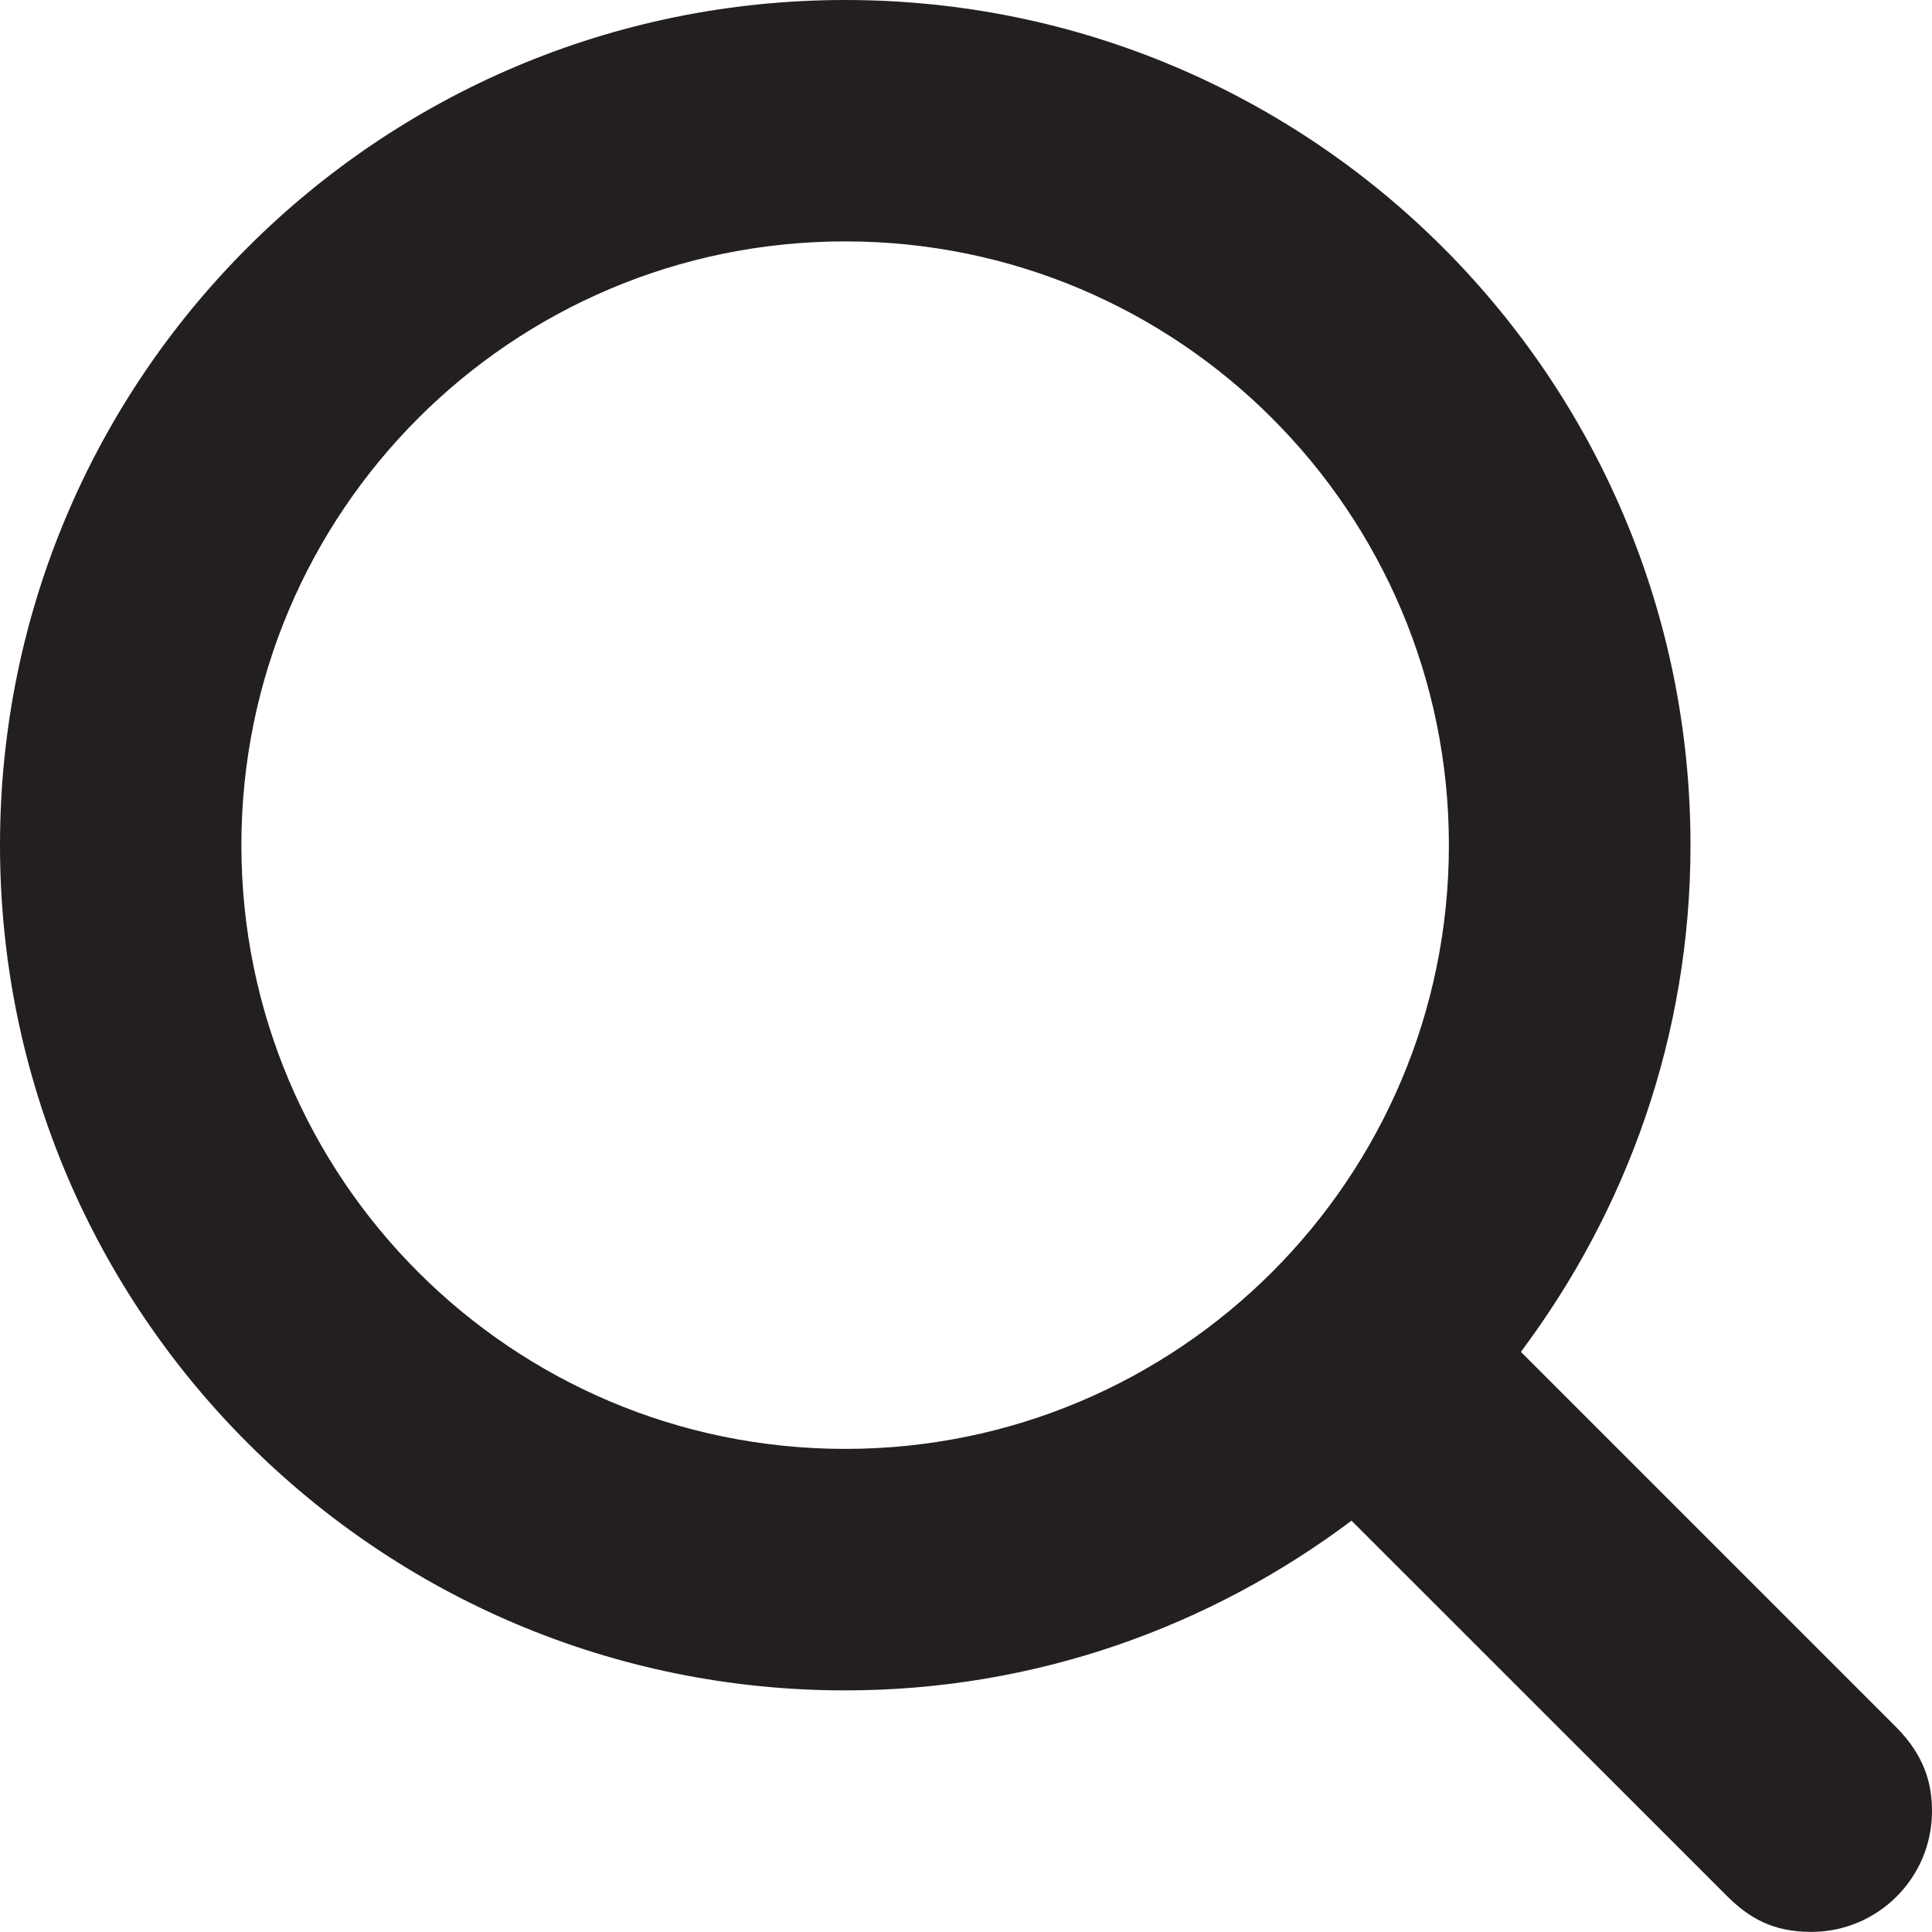
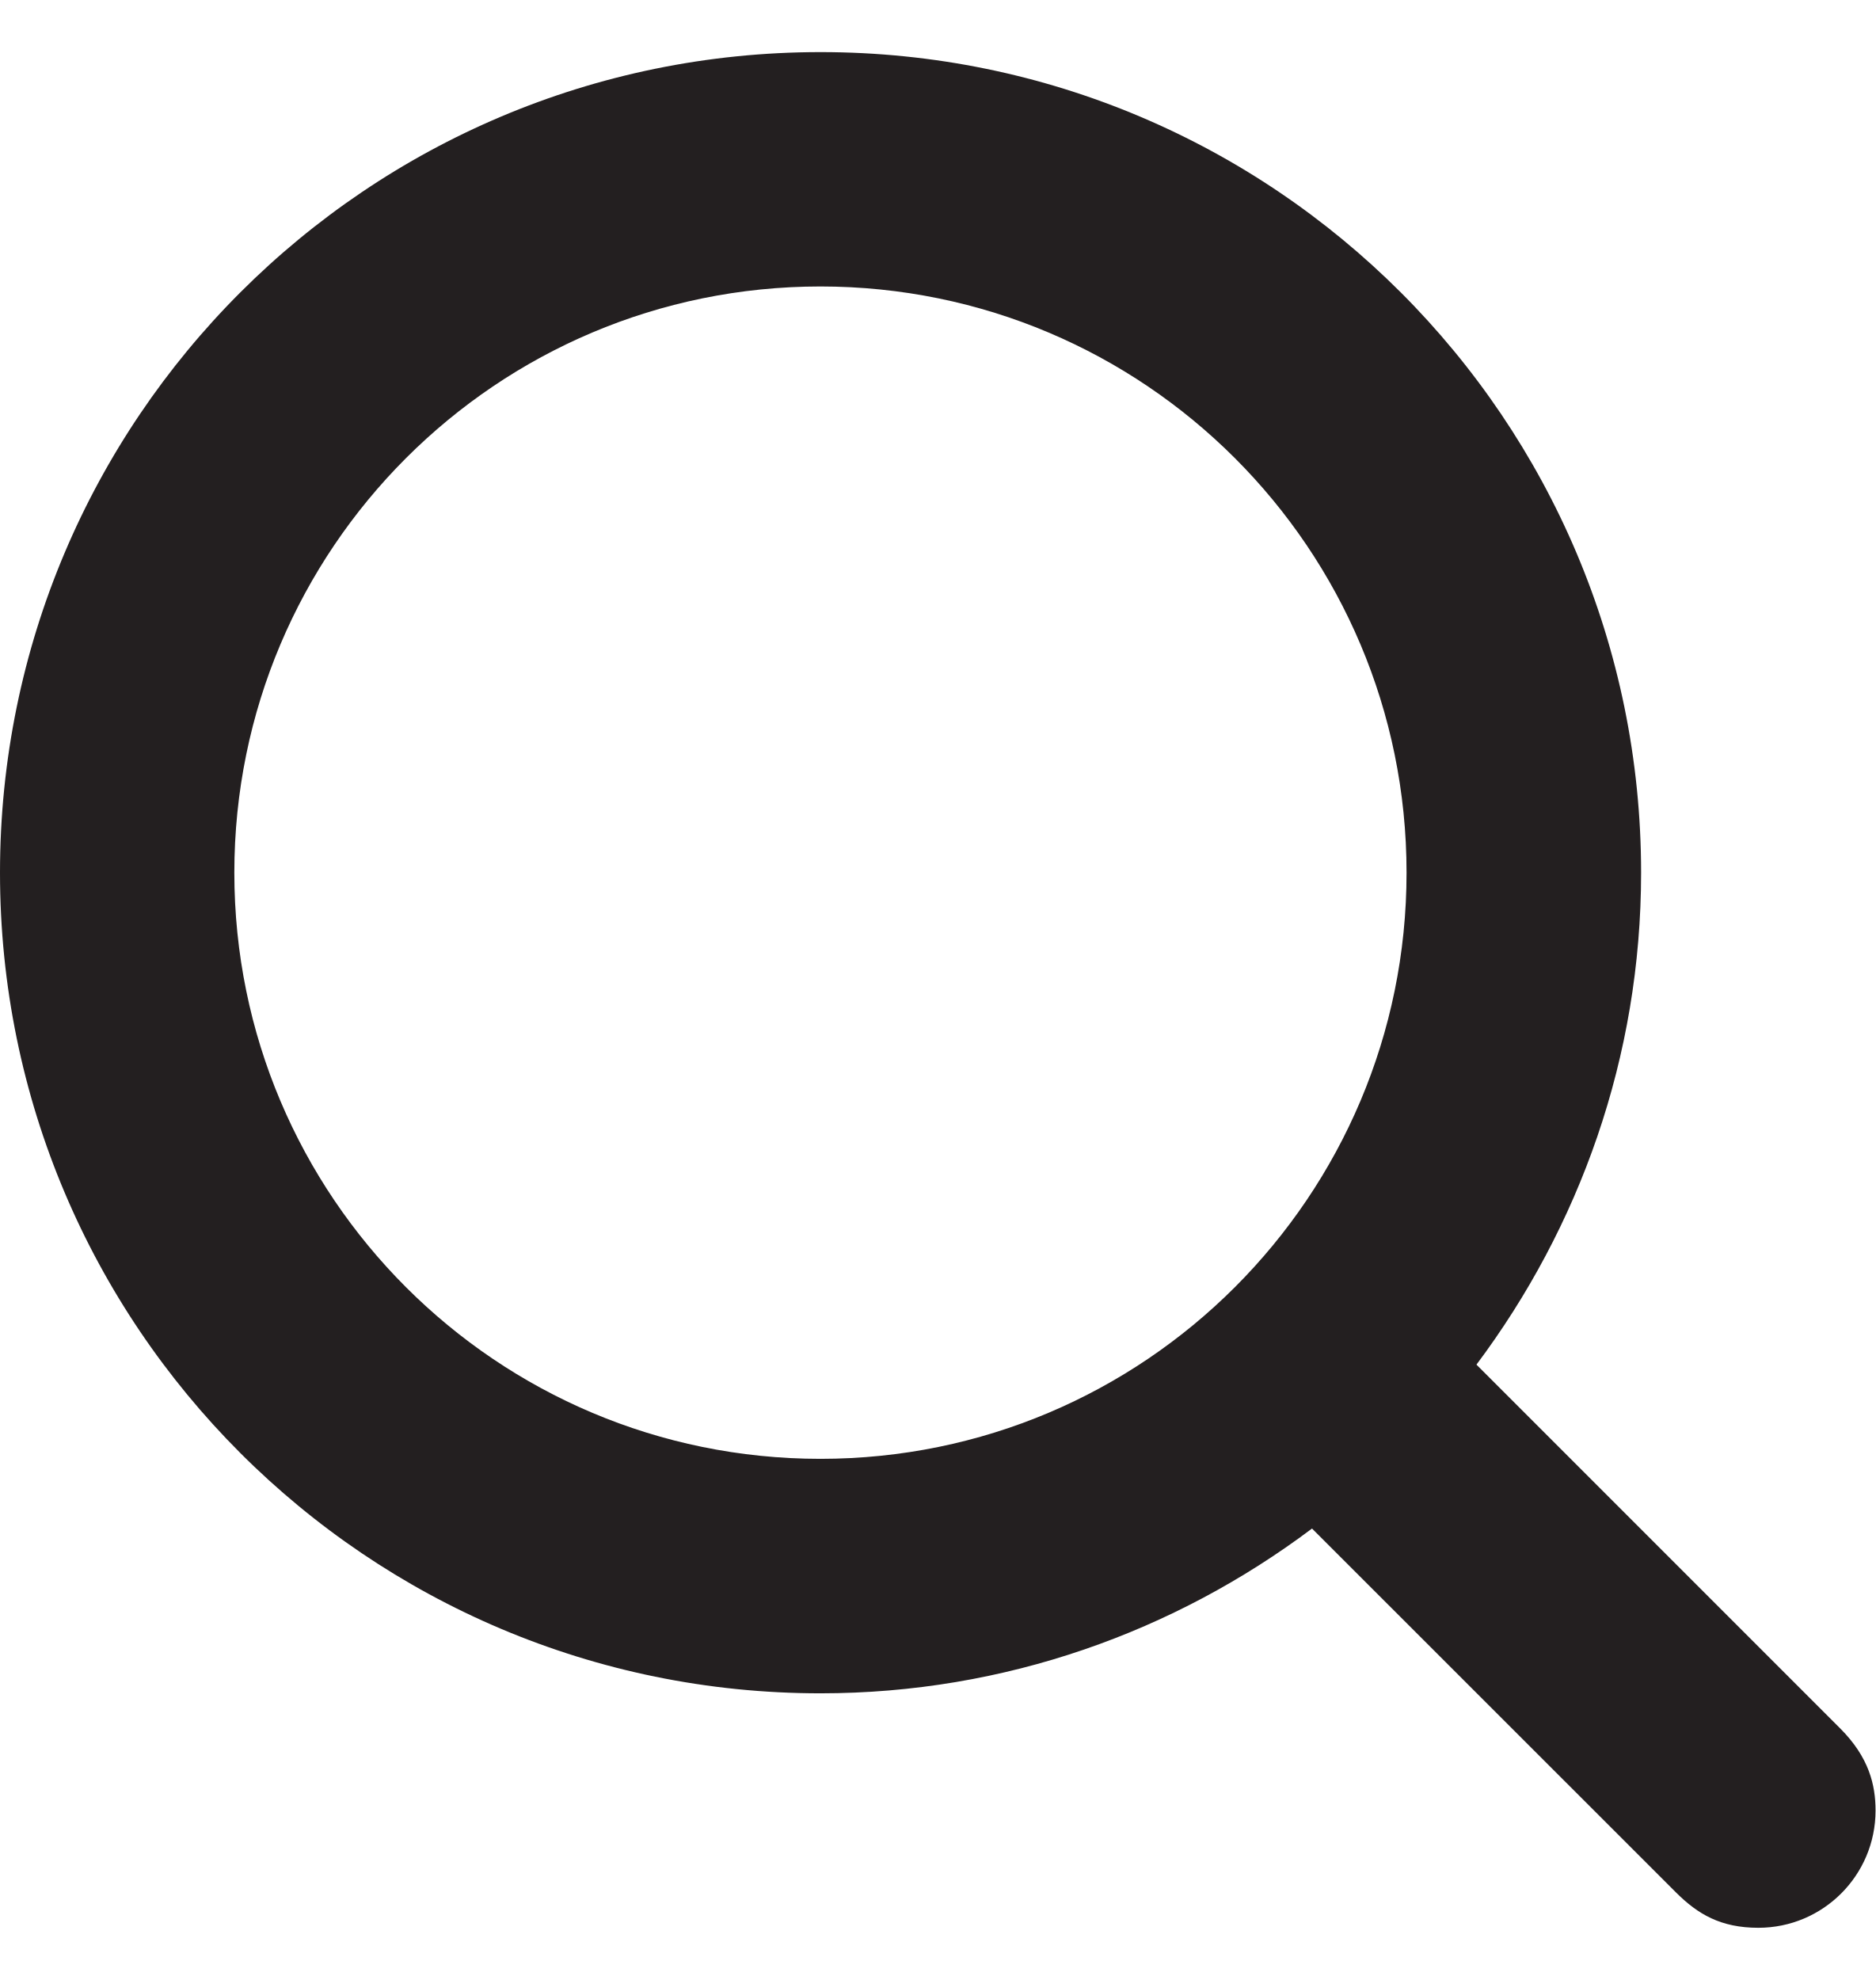
- <svg xmlns="http://www.w3.org/2000/svg" version="1.1" id="Layer_1" x="0px" y="0px" width="17.6px" height="17.6px" viewBox="-0.8 -0.8 17.6 17.6" enable-background="new -0.8 -0.8 17.6 17.6" xml:space="preserve">
+ <svg xmlns="http://www.w3.org/2000/svg" class="main-nav__icon main-nav__icon--search" x="0px" y="0px" width="18" height="19" viewBox="-0.8 -0.8 17.6 17.6" enable-background="new -0.8 -0.8 17.6 17.6" xml:space="preserve">
  <path fill="#231F20" d="M16.47,14.93l-3.415-3.415C14.02,10.226,14.6,8.634,14.6,6.899c0-4.253-3.447-7.699-7.7-7.699 S-0.8,2.646-0.8,6.899s3.446,7.7,7.699,7.7c1.734,0,3.326-0.58,4.613-1.546l3.417,3.416c0.203,0.202,0.418,0.33,0.771,0.33 c0.607,0,1.1-0.492,1.1-1.1C16.8,15.459,16.739,15.2,16.47,14.93z M1.399,6.899c0-3.038,2.462-5.5,5.5-5.5s5.5,2.462,5.5,5.5 s-2.462,5.5-5.5,5.5S1.399,9.938,1.399,6.899z" />
</svg>
